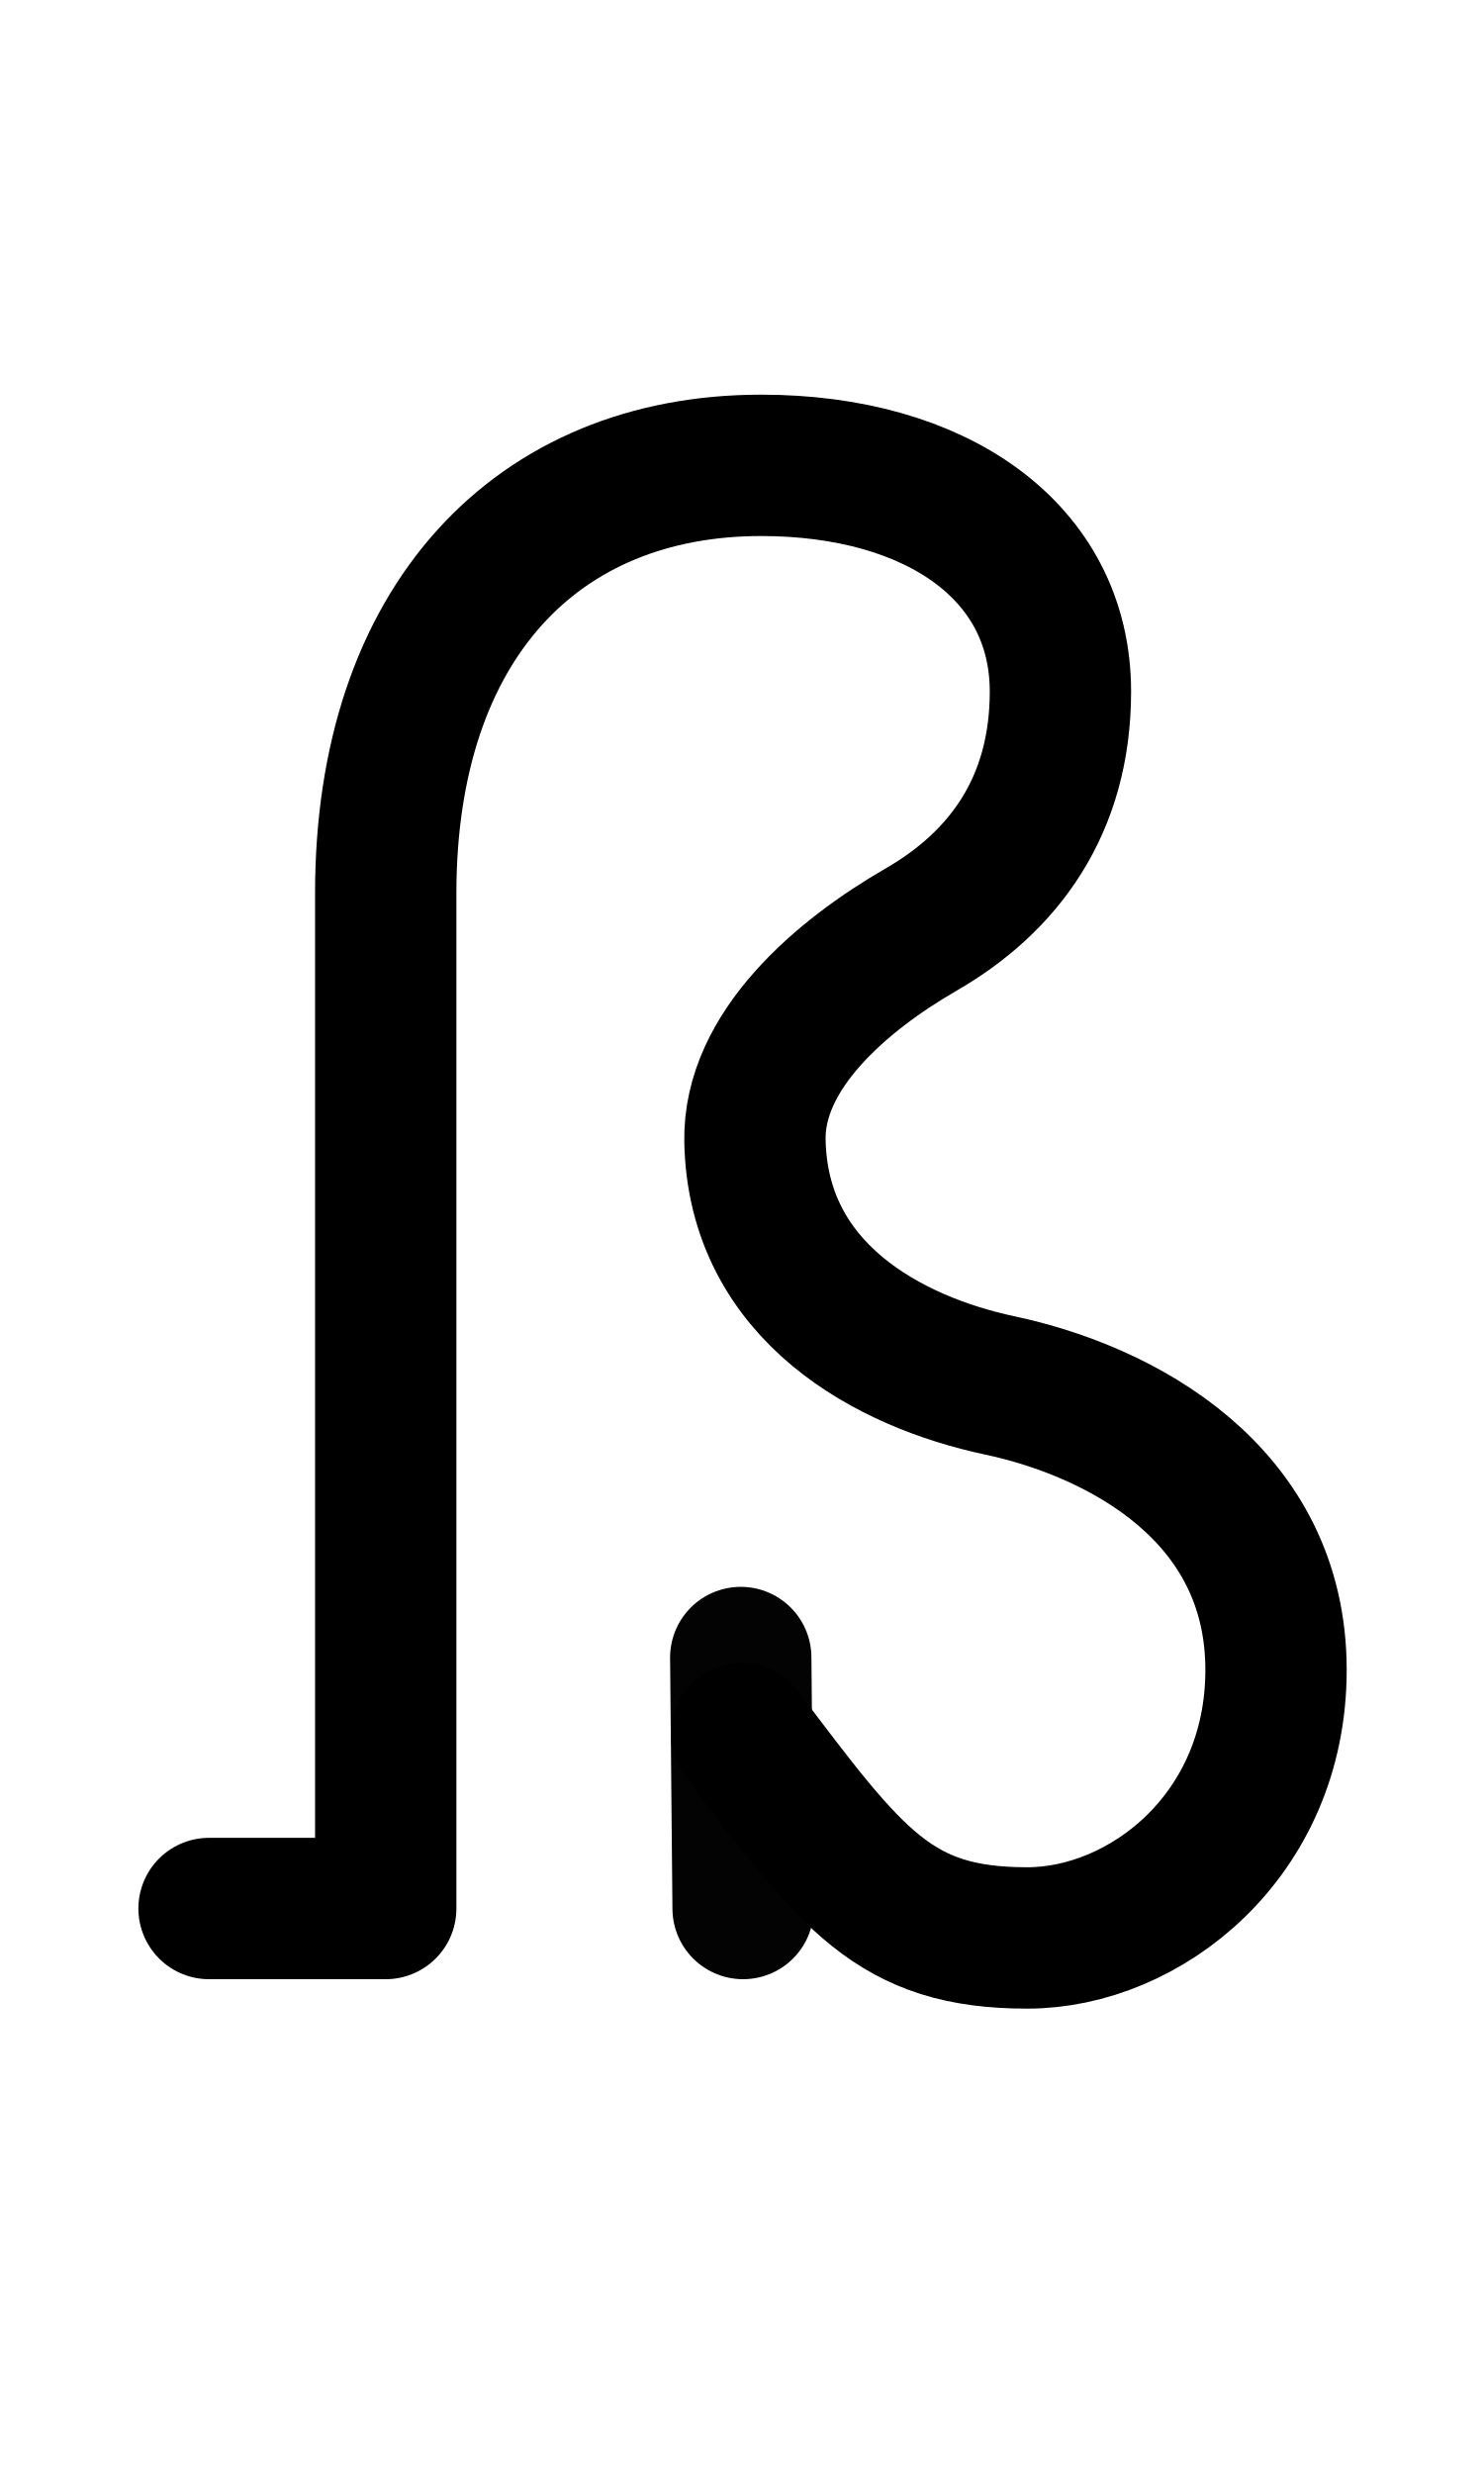
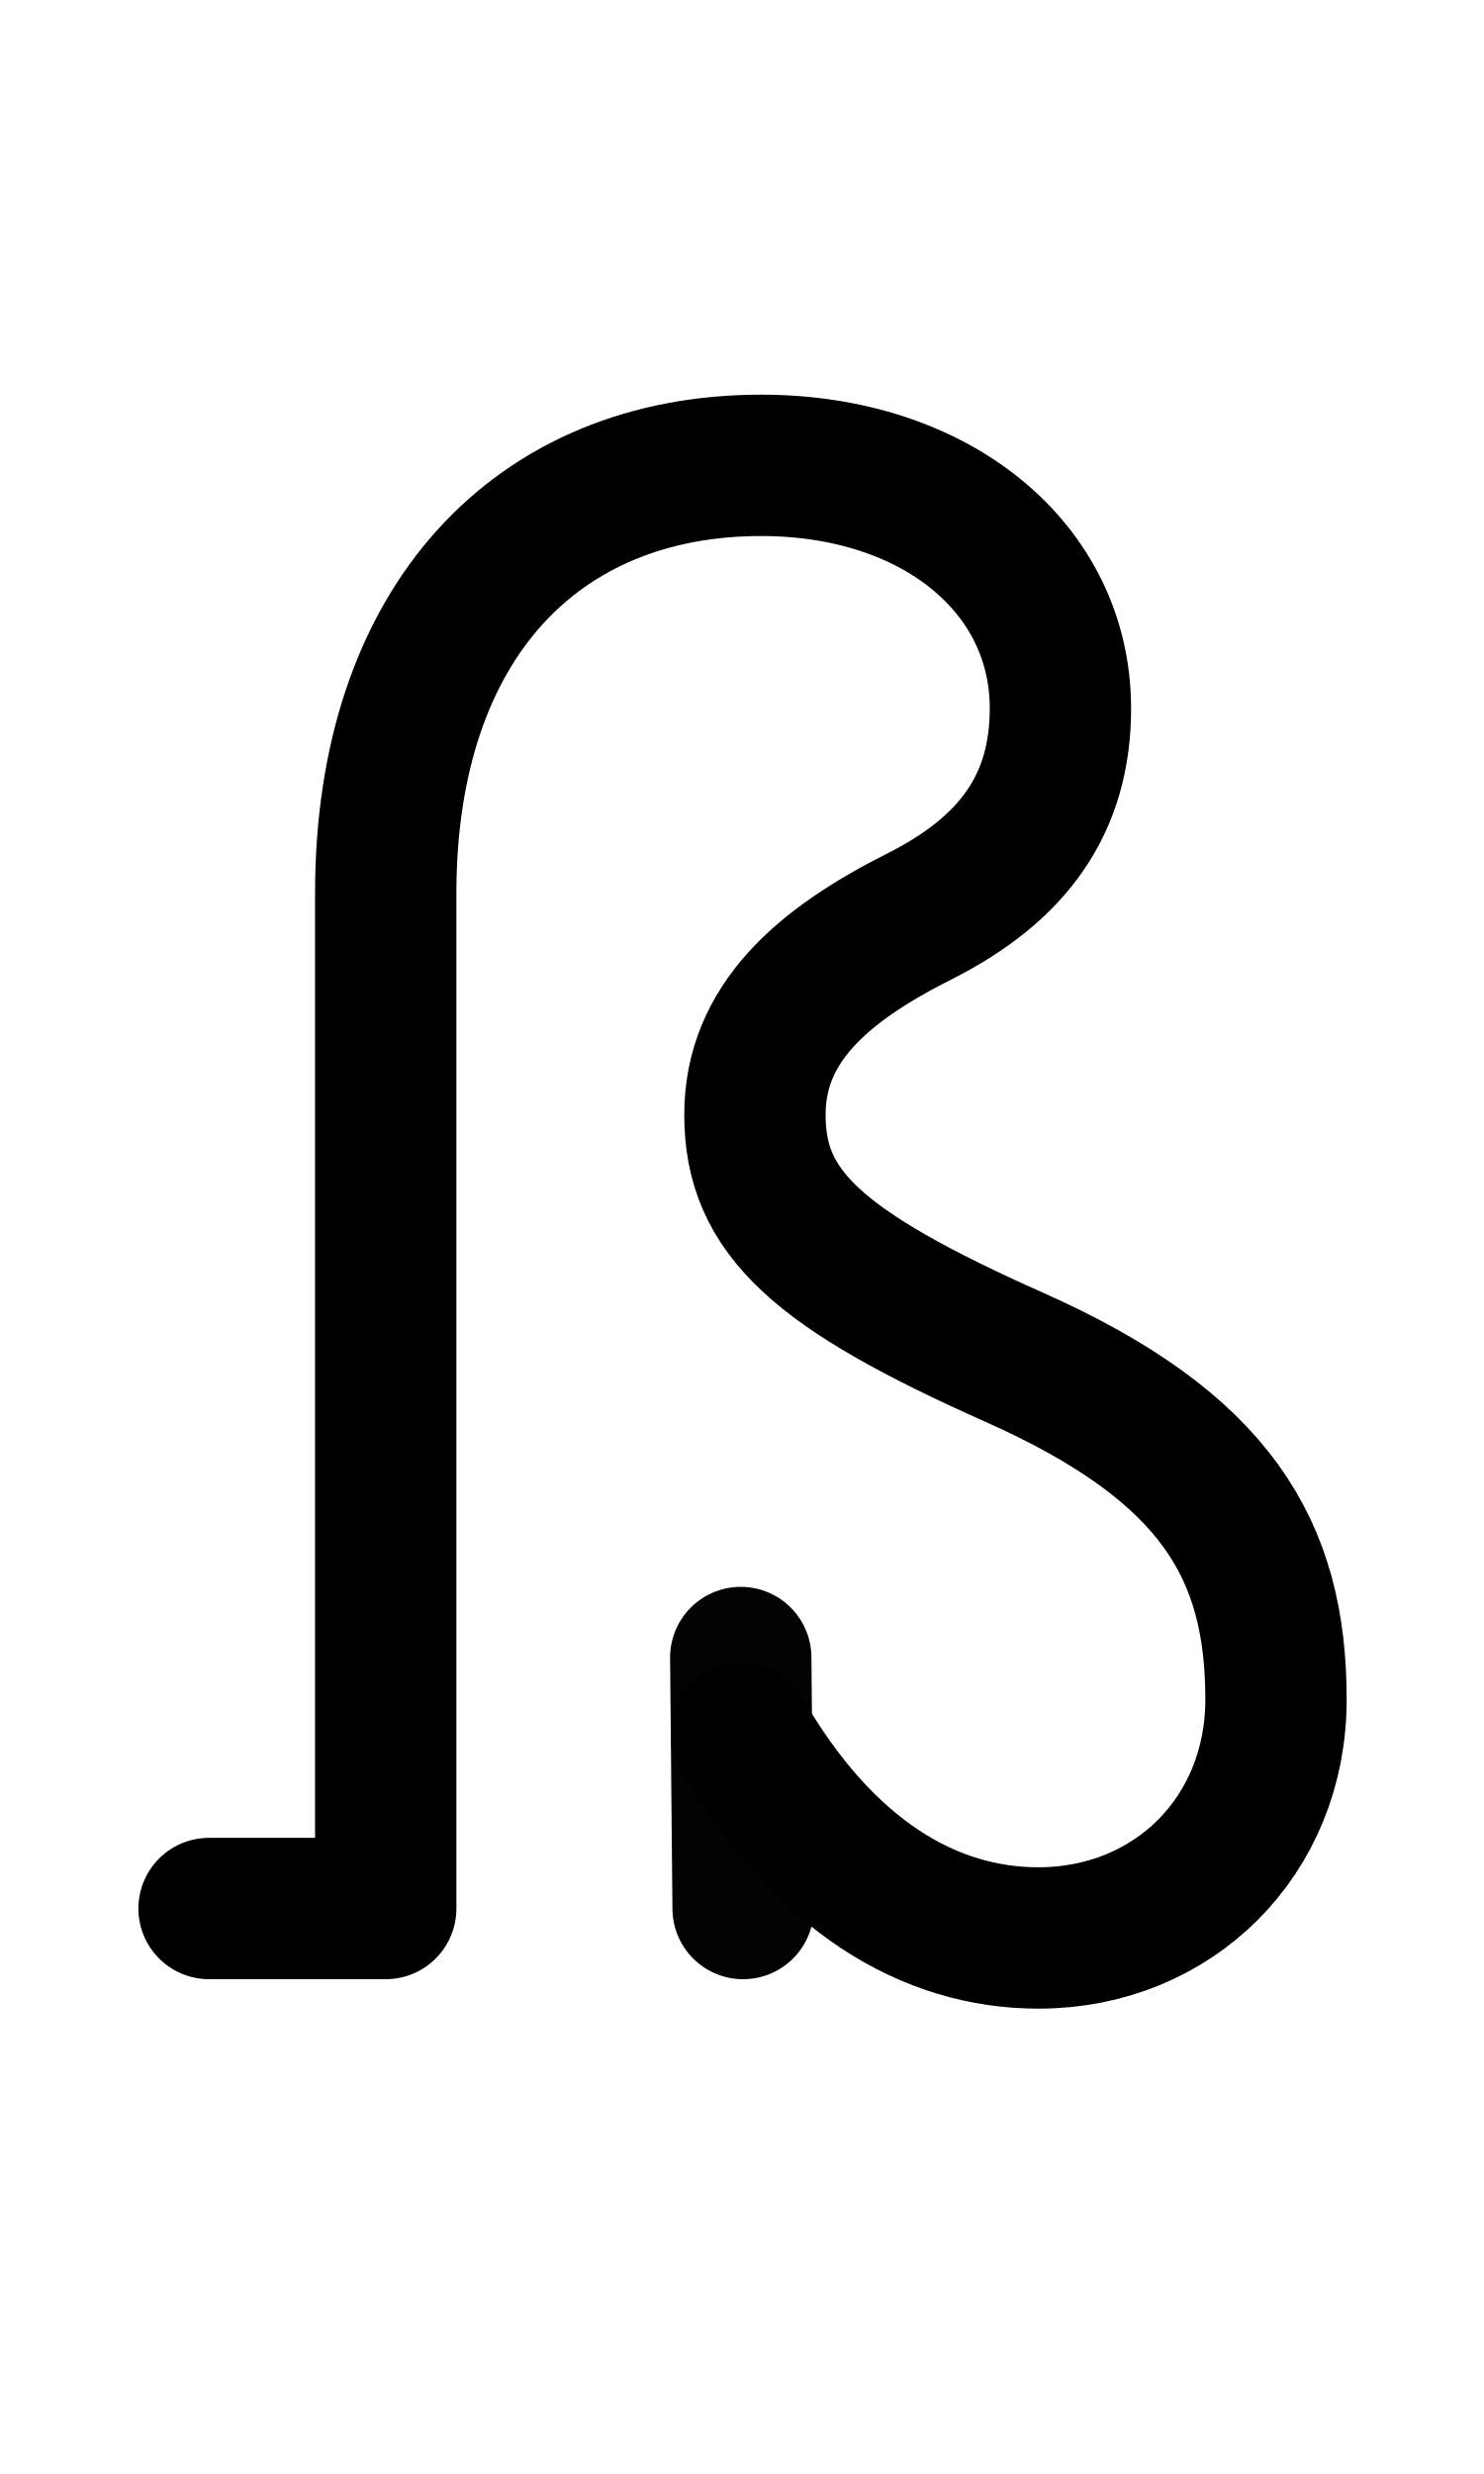
<svg xmlns="http://www.w3.org/2000/svg" width="1008" height="1680" viewBox="0 0 63 105" version="1.1" id="svg5" xml:space="preserve">
  <defs id="defs2" />
  <g id="layer3" style="display:inline;opacity:0.5;stroke-width:3.6;stroke-dasharray:none" transform="matrix(0.8333333,0,0,0.8333333,-157.9762,-173.0963)" />
  <g id="layer2" style="display:inline" />
  <g id="layer1" style="display:inline">
    <path style="display:inline;fill:none;stroke:#030303;stroke-width:6;stroke-linecap:round;stroke-linejoin:round;stroke-dasharray:none" d="M 31.547,81 31.447,70.348" id="path1977" />
-     <path style="fill:none;stroke:#000000;stroke-width:6;stroke-linecap:round;stroke-linejoin:round" d="M 8.875,81 H 16.375 V 37.916 c 0,-11.508 6.432,-18.166 15.938,-18.166 7.417,0 12.705,3.642 12.705,9.6 0,4.841 -2.409,8.079 -5.914,10.102 -3.34,1.928 -7.134,5.125 -7.054,8.982 0.134,6.435 5.734,9.375 10.383,10.363 5.168,1.098 11.738,4.584 11.738,12.076 0,7.041 -5.561,11.376 -10.564,11.376 -5.627,0 -7.417,-2.424 -12.129,-8.675" id="path3" />
+     <path style="fill:none;stroke:#000000;stroke-width:6;stroke-linecap:round;stroke-linejoin:round" d="M 8.875,81 H 16.375 V 37.916 c 0,-11.508 6.432,-18.166 15.938,-18.166 7.417,0 12.705,4.356 12.705,10.314 0,4.048 -1.99,6.819 -5.994,8.834 -4.129,2.078 -6.975,4.554 -6.975,8.413 0,4.14 2.62,6.559 11.018,10.298 8.559,3.811 11.103,8.153 11.103,14.521 0,5.807 -4.371,10.12 -10.088,10.12 -4.596,0 -9.1,-2.605 -12.605,-8.675" id="path3" />
  </g>
</svg>
